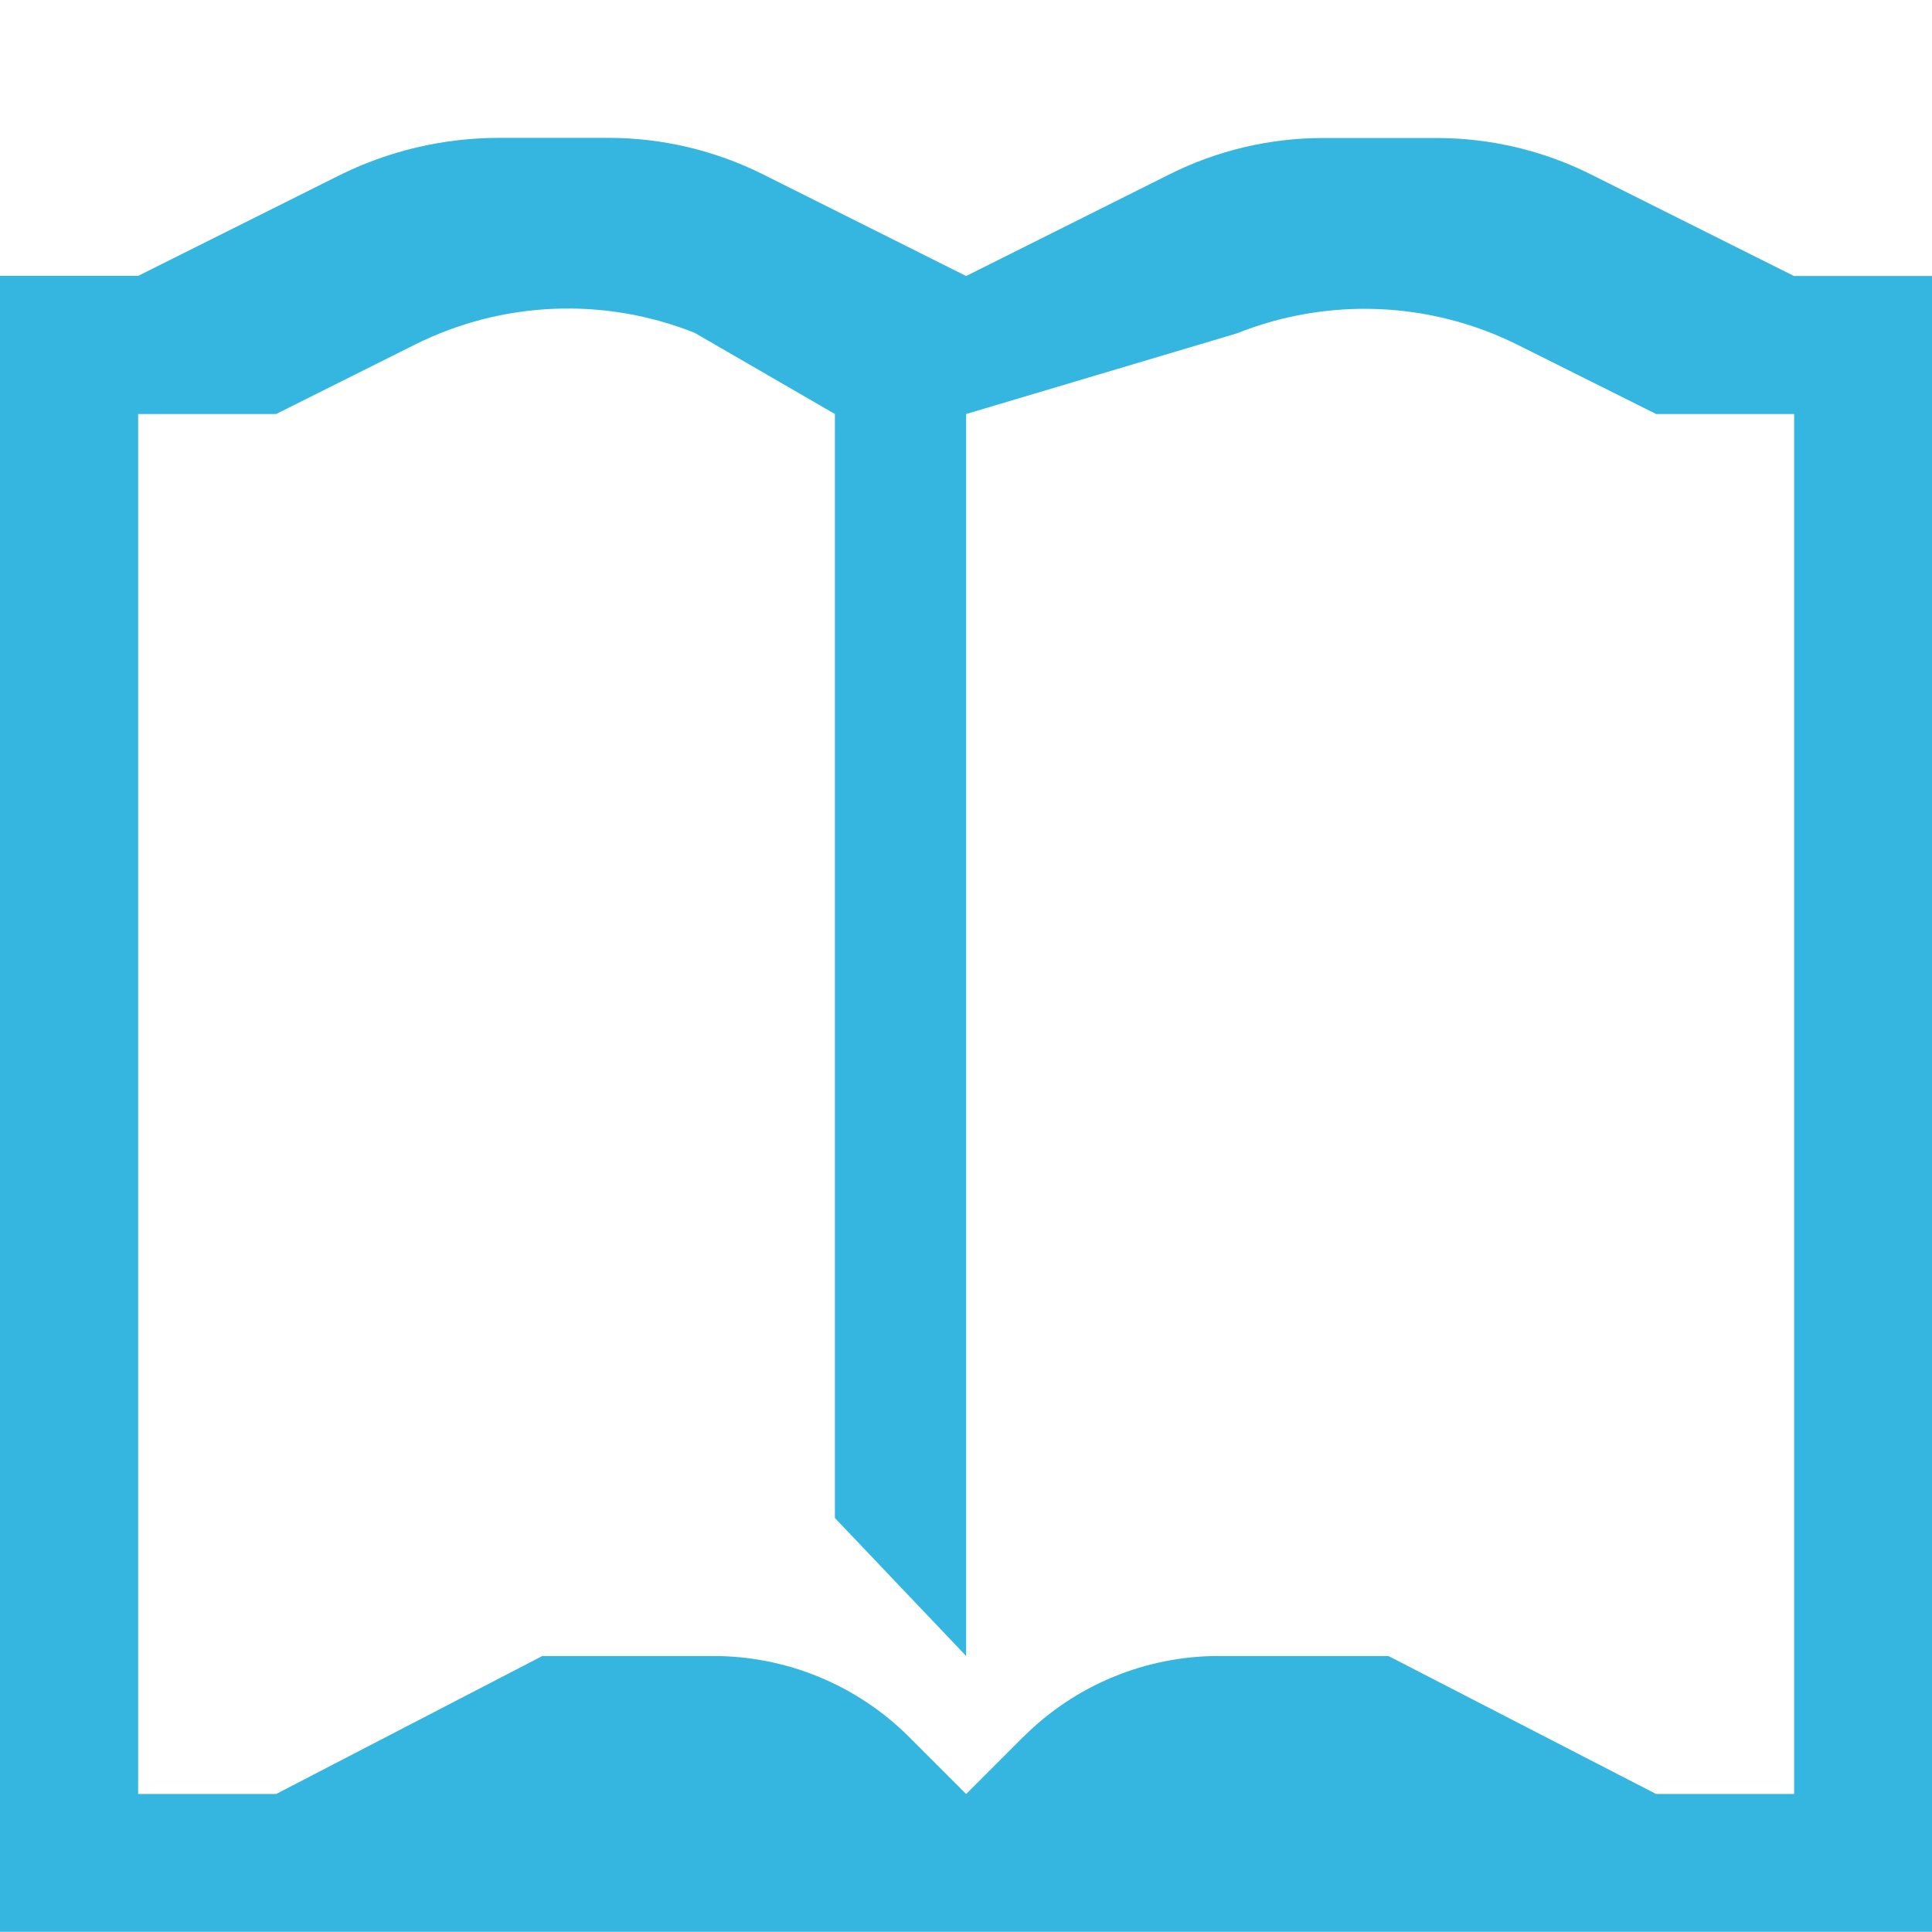
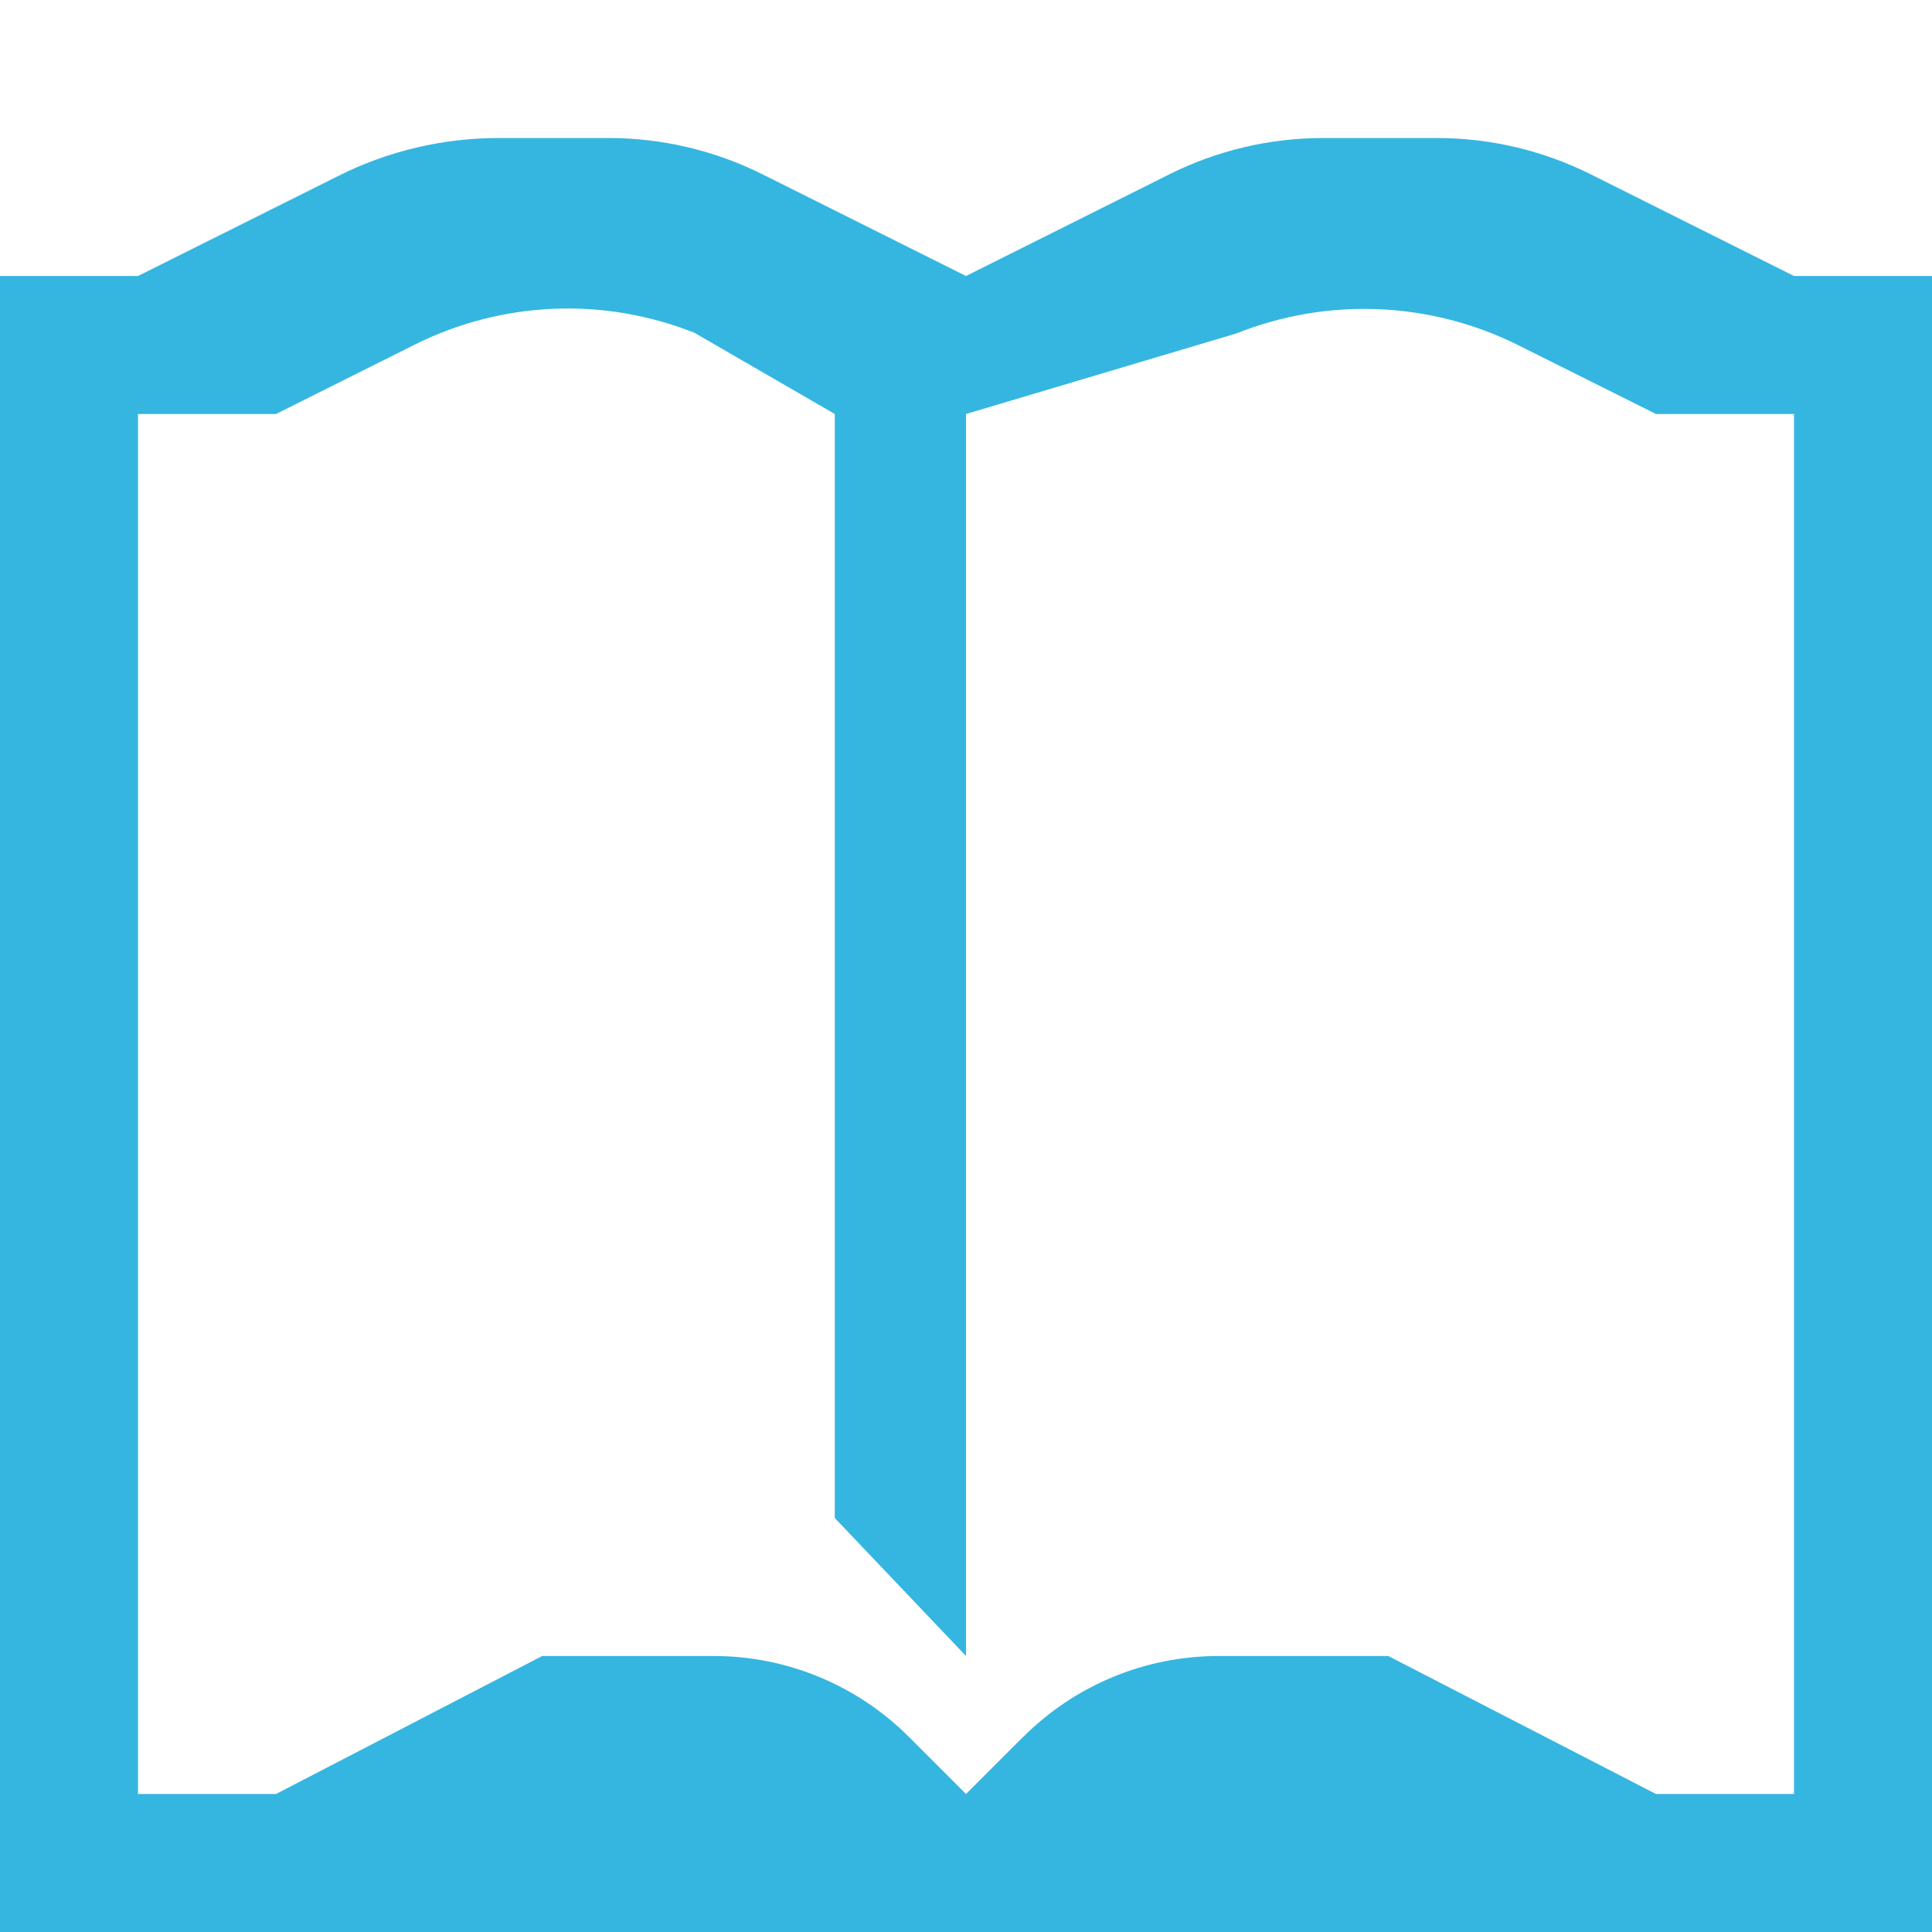
- <svg xmlns="http://www.w3.org/2000/svg" id="Done" viewBox="0 0 14 14">
-   <defs>
-     <style>.cls-1{fill:#35b6e1;}.cls-2{fill:none;}</style>
-     <clipPath id="clippath">
-       <path class="cls-2" d="m-117.554,141.277l-4.998,2.499c-.282.141-.614.141-.896,0l-4.998-2.499c-.34-.17-.554-.517-.554-.896v-5.761c0-.38.214-.727.554-.896l4.998-2.499c.282-.141.614-.141.896,0l4.998,2.499c.34.17.554.517.554.896v5.761c0,.38-.214.727-.554.896Z" />
-     </clipPath>
-   </defs>
-   <g id="Layer_19">
-     <path class="cls-1" d="m10.409,1h-.819c-.388,0-.77.09-1.117.264l-1.472.736-1.471-.736c-.348-.174-.732-.265-1.12-.265h-.794c-.404,0-.802.094-1.164.275l-1.451.725H0v12h14V2h-1l-1.471-.736c-.348-.174-.731-.264-1.12-.264Zm-2.996,11.588l-.412.412-.412-.412c-.377-.377-.888-.588-1.42-.588h-1.239l-1.929,1h-1V3h1l1.006-.503c.633-.316,1.37-.347,2.027-.085l1.016.588v8l.951,1V3l1.961-.584c.661-.264,1.403-.234,2.04.085l.999.499h1v10h-1l-1.94-1h-1.229c-.532,0-1.042.211-1.418.588Z" />
-   </g>
+ <svg xmlns="http://www.w3.org/2000/svg" viewBox="0 0 14 14">
+   <path fill="#35b6e1" d="M10.409 1h-.82c-.387 0-.77.09-1.117.264L7 2l-1.471-.735A2.5 2.5 0 0 0 4.409 1h-.795c-.404 0-.802.094-1.163.275L1 2H0v12h14V2h-1l-1.471-.736A2.5 2.5 0 0 0 10.409 1M7.412 12.588 7 13l-.412-.412A2 2 0 0 0 5.168 12H3.929L2 13H1V3h1l1.006-.503a2.48 2.48 0 0 1 2.027-.085L6.049 3v8L7 12V3l1.96-.584a2.5 2.5 0 0 1 2.041.085L12 3h1v10h-1l-1.94-1H8.83c-.531 0-1.041.211-1.417.588" />
</svg>
